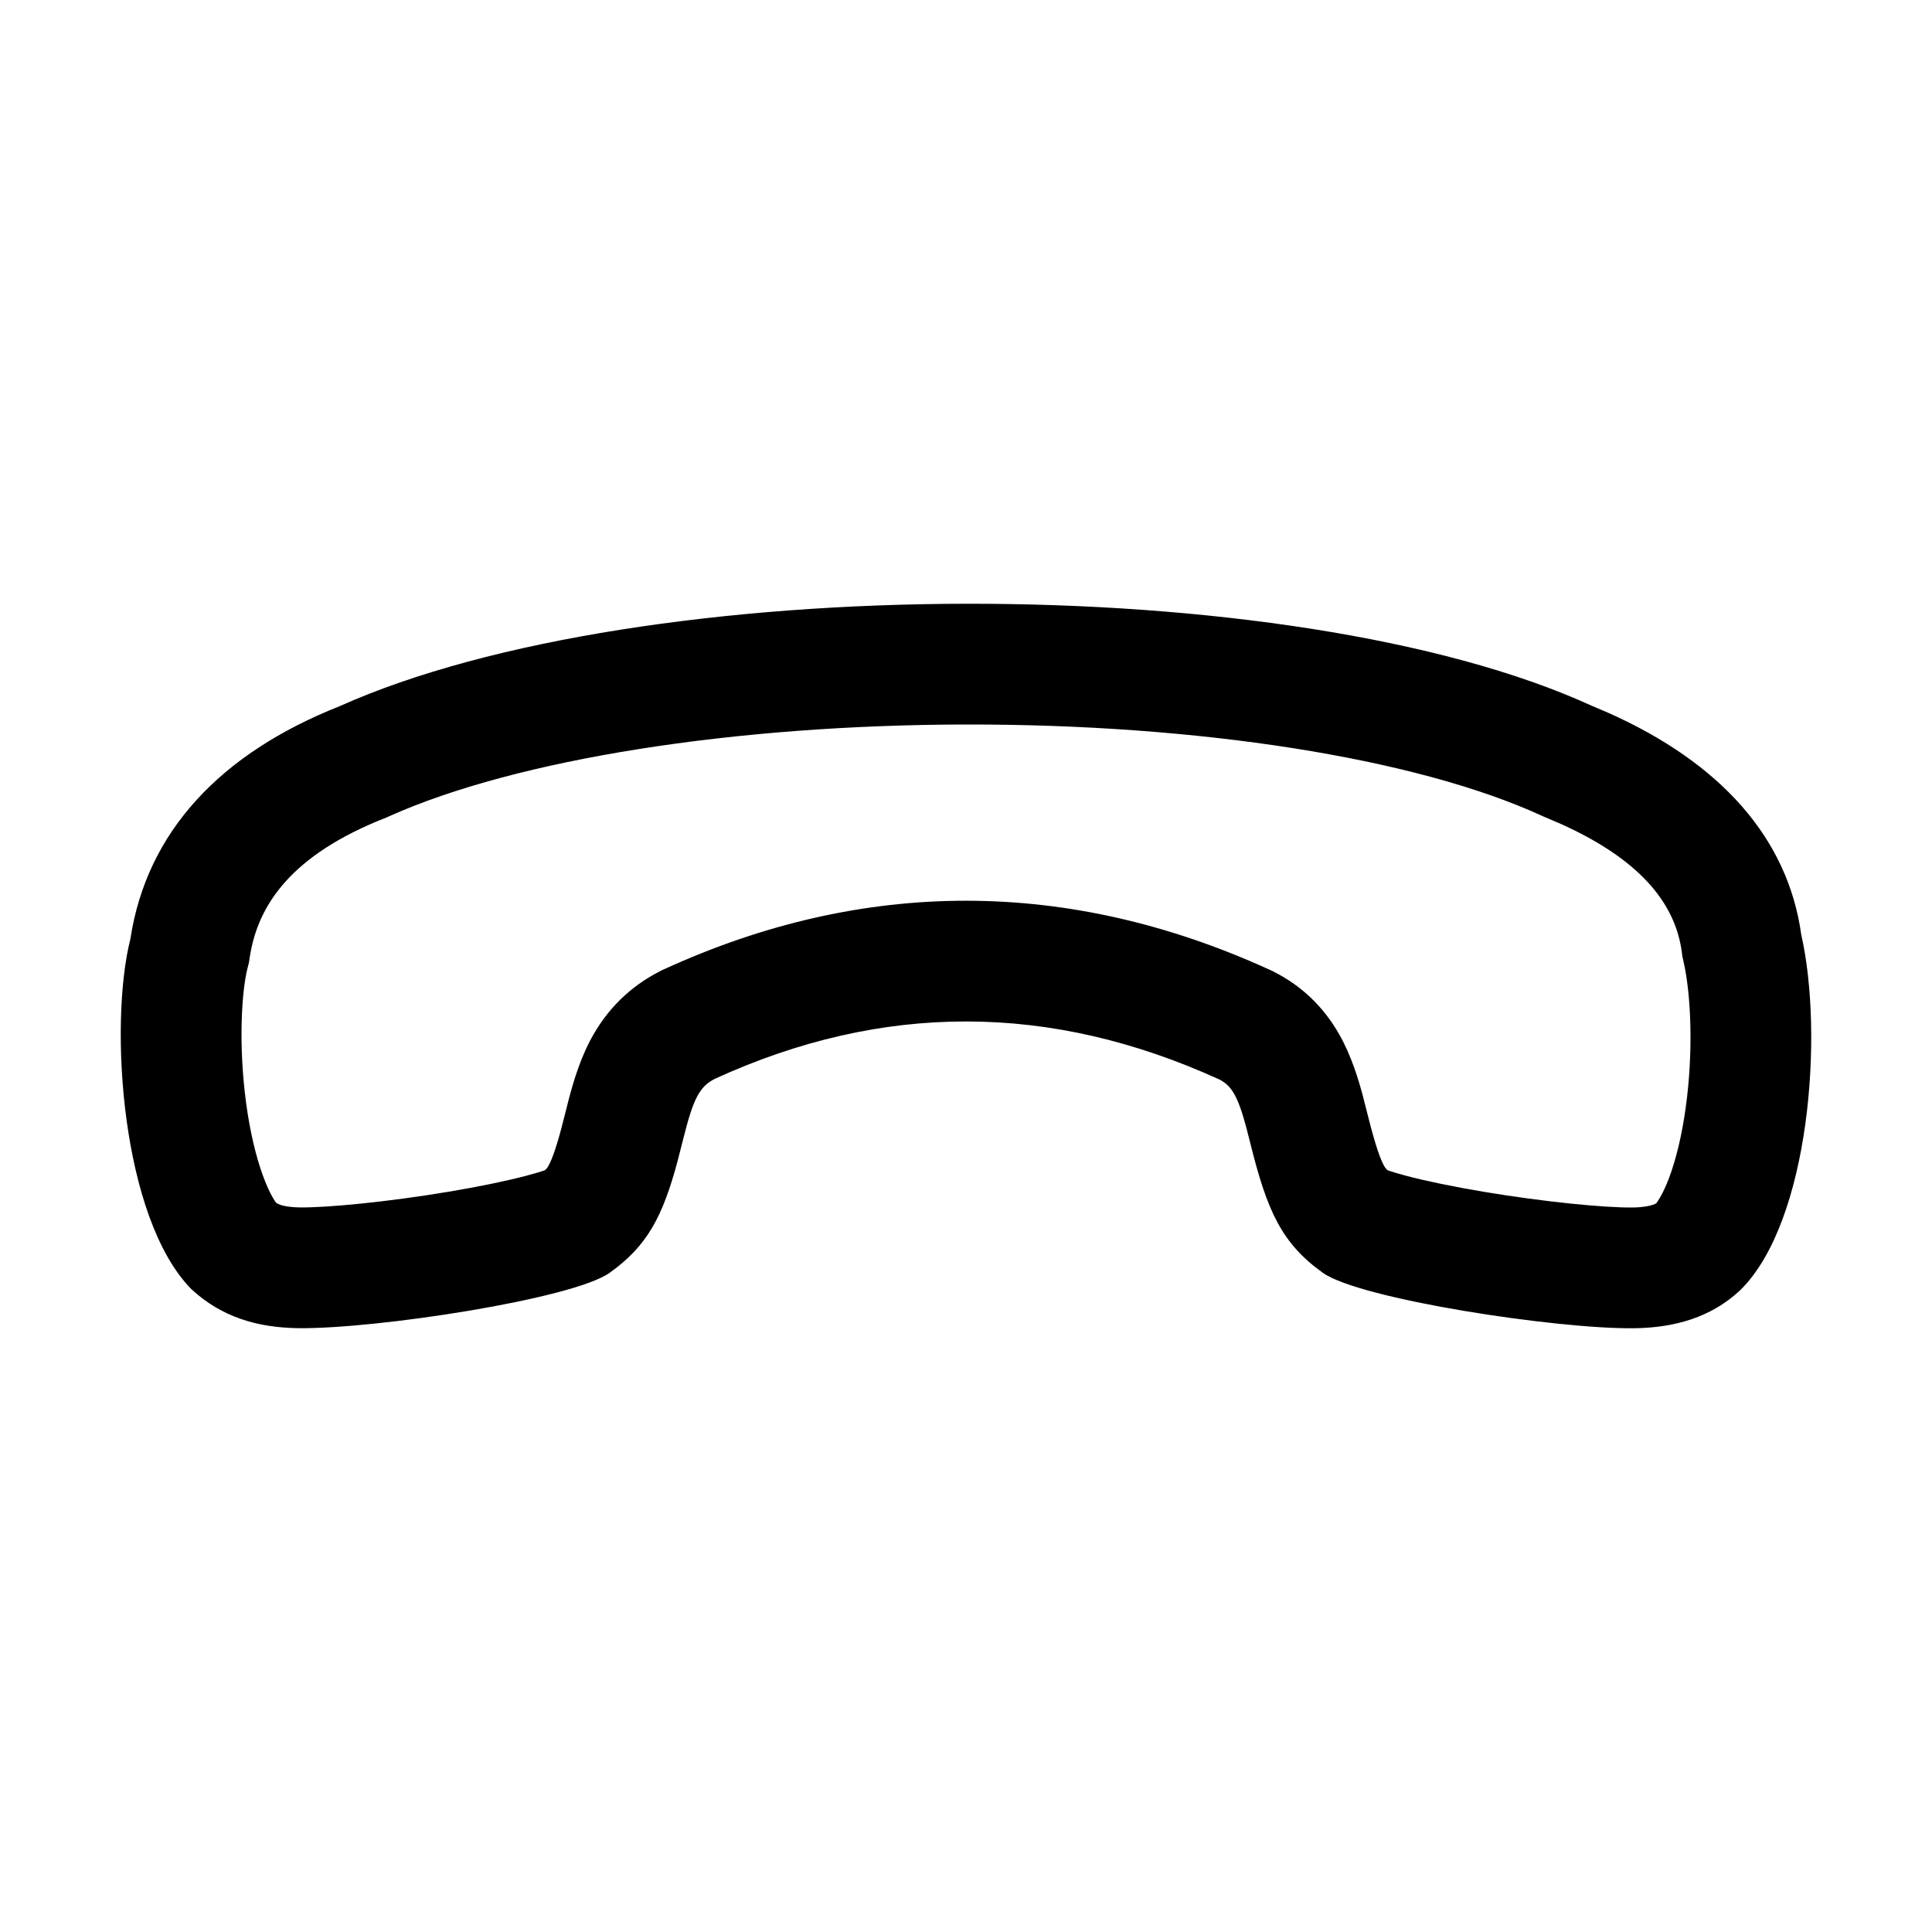
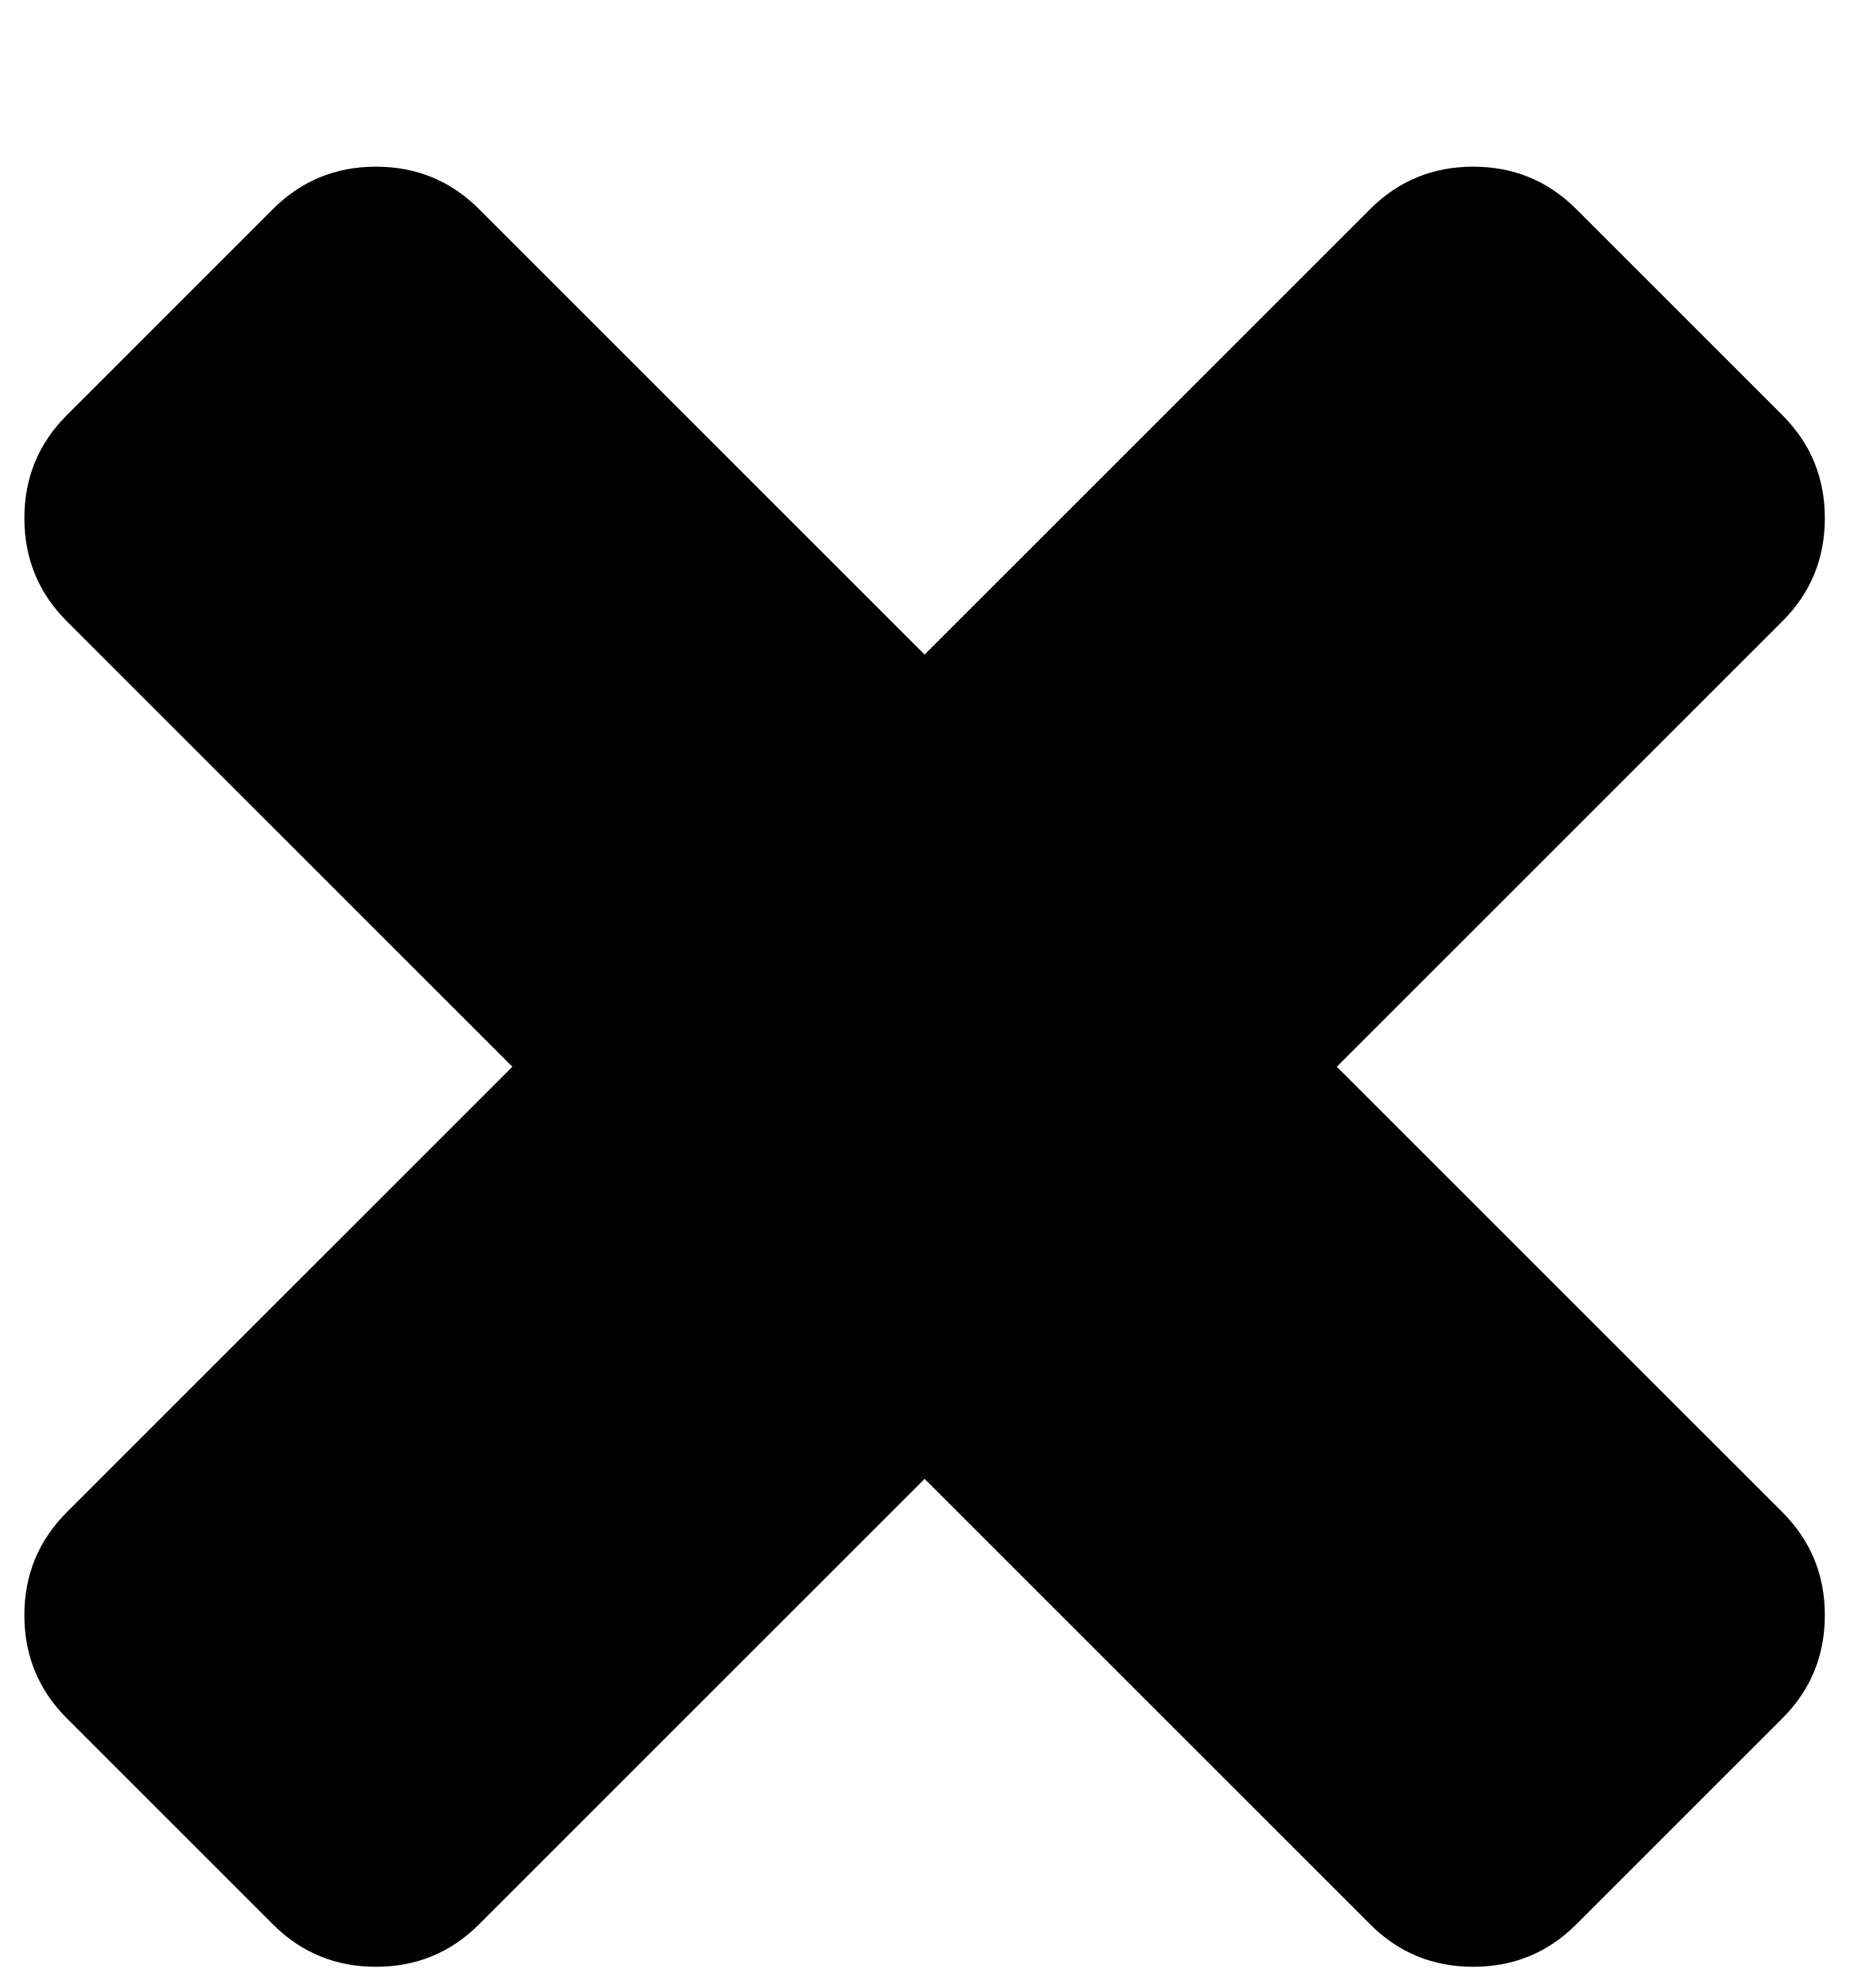
- <svg xmlns="http://www.w3.org/2000/svg" width="24" height="24" viewBox="0 0 24 24">
-   <path fill-rule="evenodd" clip-rule="evenodd" d="M15.535 14.214C15.742 15.046 15.923 15.447 16.434 15.812C16.892 16.138 19.336 16.512 20.302 16.5C20.811 16.493 21.254 16.362 21.606 16.038L21.623 16.022C22.481 15.171 22.657 12.849 22.376 11.611C22.208 10.406 21.37 9.476 19.981 8.856L19.768 8.765C16.044 7.063 7.968 7.091 4.218 8.773C2.734 9.361 1.823 10.335 1.62 11.662C1.35 12.73 1.508 15.133 2.378 16.015C2.752 16.361 3.196 16.492 3.705 16.499C4.67 16.511 7.115 16.137 7.572 15.812C8.041 15.478 8.233 15.113 8.42 14.413L8.487 14.15C8.613 13.644 8.69 13.498 8.881 13.401C10.961 12.45 13.045 12.45 15.15 13.411C15.3 13.489 15.377 13.615 15.483 14.01L15.535 14.214ZM7.033 13.784C7.094 13.537 7.18 13.214 7.331 12.926C7.538 12.532 7.834 12.251 8.2 12.064L8.228 12.05L8.257 12.037C10.736 10.904 13.275 10.906 15.773 12.047L15.804 12.061L15.835 12.077C16.172 12.25 16.444 12.509 16.638 12.852C16.789 13.119 16.874 13.406 16.932 13.62L16.934 13.63L16.991 13.853C17.09 14.249 17.15 14.402 17.19 14.476C17.204 14.502 17.213 14.513 17.22 14.52C17.223 14.524 17.229 14.53 17.238 14.538C17.291 14.556 17.369 14.58 17.475 14.608C17.727 14.674 18.058 14.742 18.426 14.804C19.185 14.931 19.934 15.004 20.283 15C20.416 14.998 20.493 14.98 20.531 14.967C20.552 14.96 20.565 14.954 20.575 14.947C20.584 14.936 20.599 14.914 20.619 14.88C20.654 14.821 20.695 14.737 20.737 14.624C20.822 14.395 20.894 14.098 20.941 13.756C21.038 13.053 21.006 12.349 20.913 11.943L20.899 11.881L20.891 11.818C20.816 11.286 20.457 10.713 19.38 10.231L19.162 10.138L19.145 10.13C17.572 9.411 14.876 8.996 12.005 9C9.137 9.004 6.426 9.427 4.832 10.141L4.802 10.155L4.771 10.167C3.635 10.618 3.204 11.228 3.103 11.888L3.092 11.96L3.074 12.03C3.001 12.32 2.96 12.983 3.058 13.707C3.105 14.052 3.177 14.36 3.265 14.601C3.308 14.72 3.35 14.81 3.387 14.874C3.404 14.904 3.419 14.926 3.429 14.94C3.447 14.953 3.464 14.96 3.483 14.967C3.52 14.98 3.592 14.997 3.724 14.999C4.072 15.003 4.821 14.93 5.58 14.803C5.948 14.741 6.28 14.673 6.532 14.607C6.637 14.579 6.716 14.556 6.769 14.537C6.776 14.531 6.781 14.526 6.785 14.522C6.792 14.514 6.799 14.505 6.81 14.488C6.836 14.443 6.889 14.332 6.969 14.033L7.033 13.784Z" />
+ <svg xmlns="http://www.w3.org/2000/svg" width="0.93em" height="1em" viewBox="0 0 1216 1312">
+   <path fill="currentColor" d="M1202 1066q0 40-28 68l-136 136q-28 28-68 28t-68-28L608 976l-294 294q-28 28-68 28t-68-28L42 1134q-28-28-28-68t28-68l294-294L42 410q-28-28-28-68t28-68l136-136q28-28 68-28t68 28l294 294l294-294q28-28 68-28t68 28l136 136q28 28 28 68t-28 68L880 704l294 294q28 28 28 68" />
</svg>
